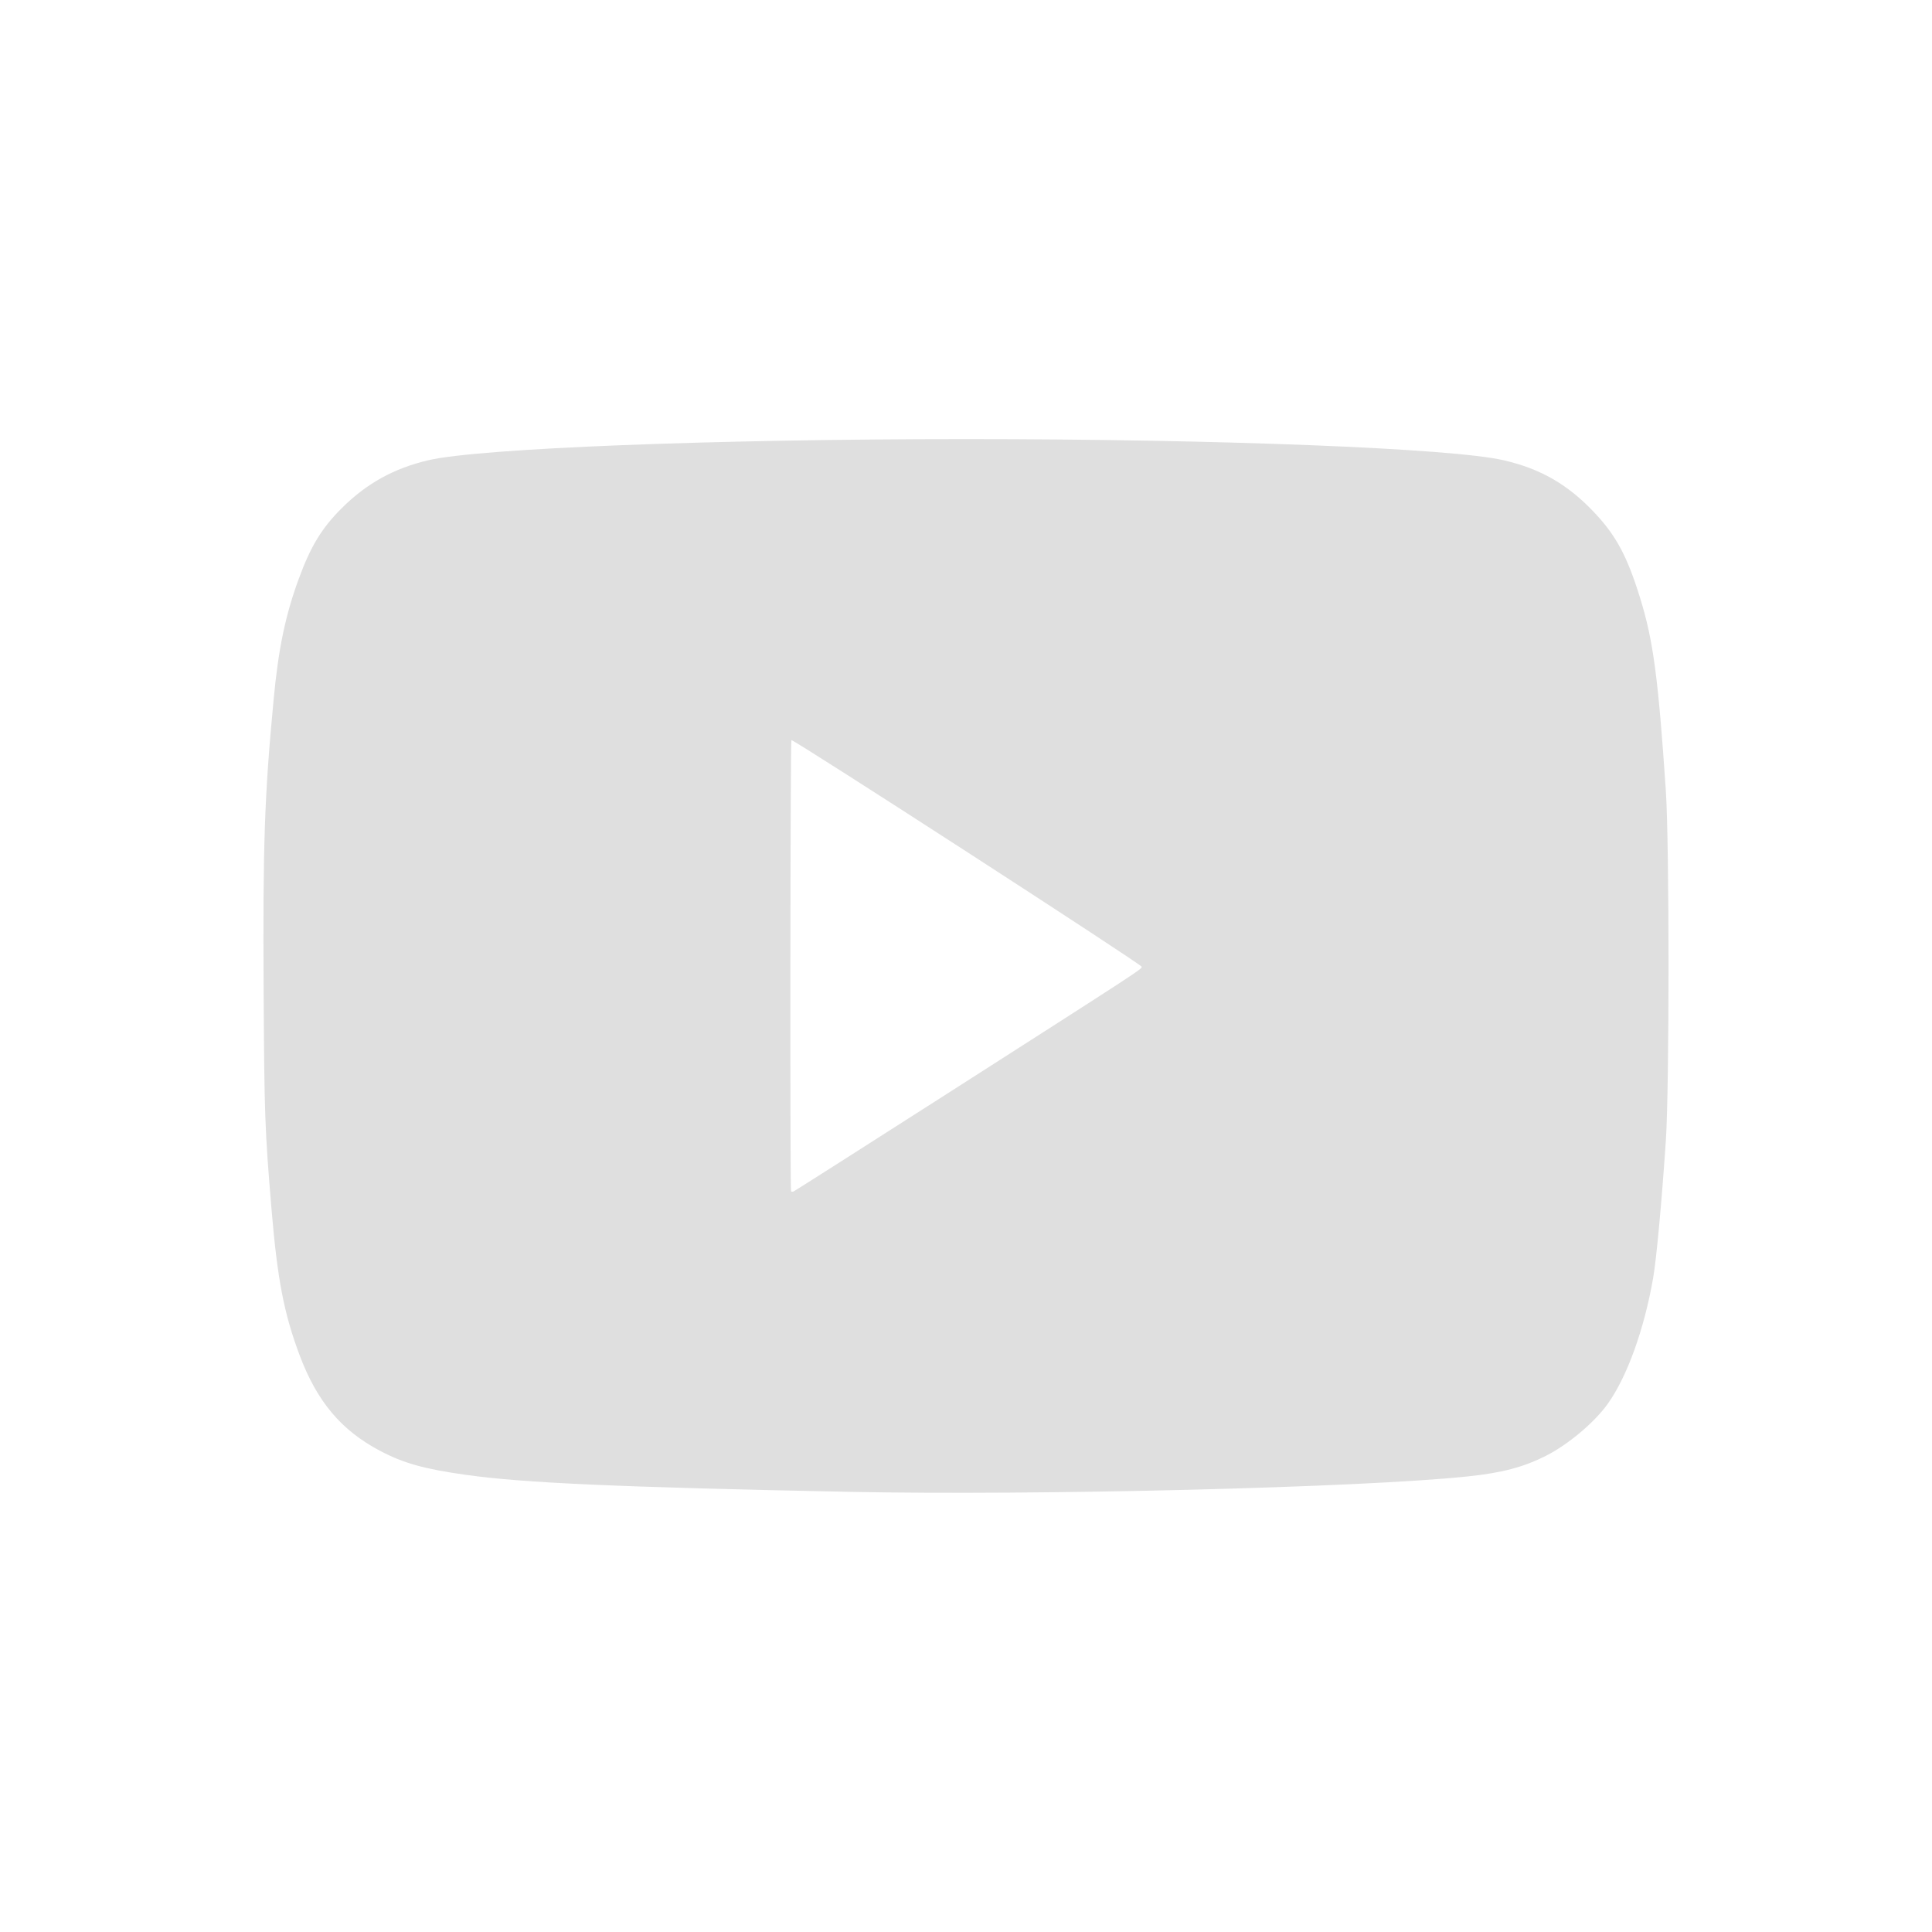
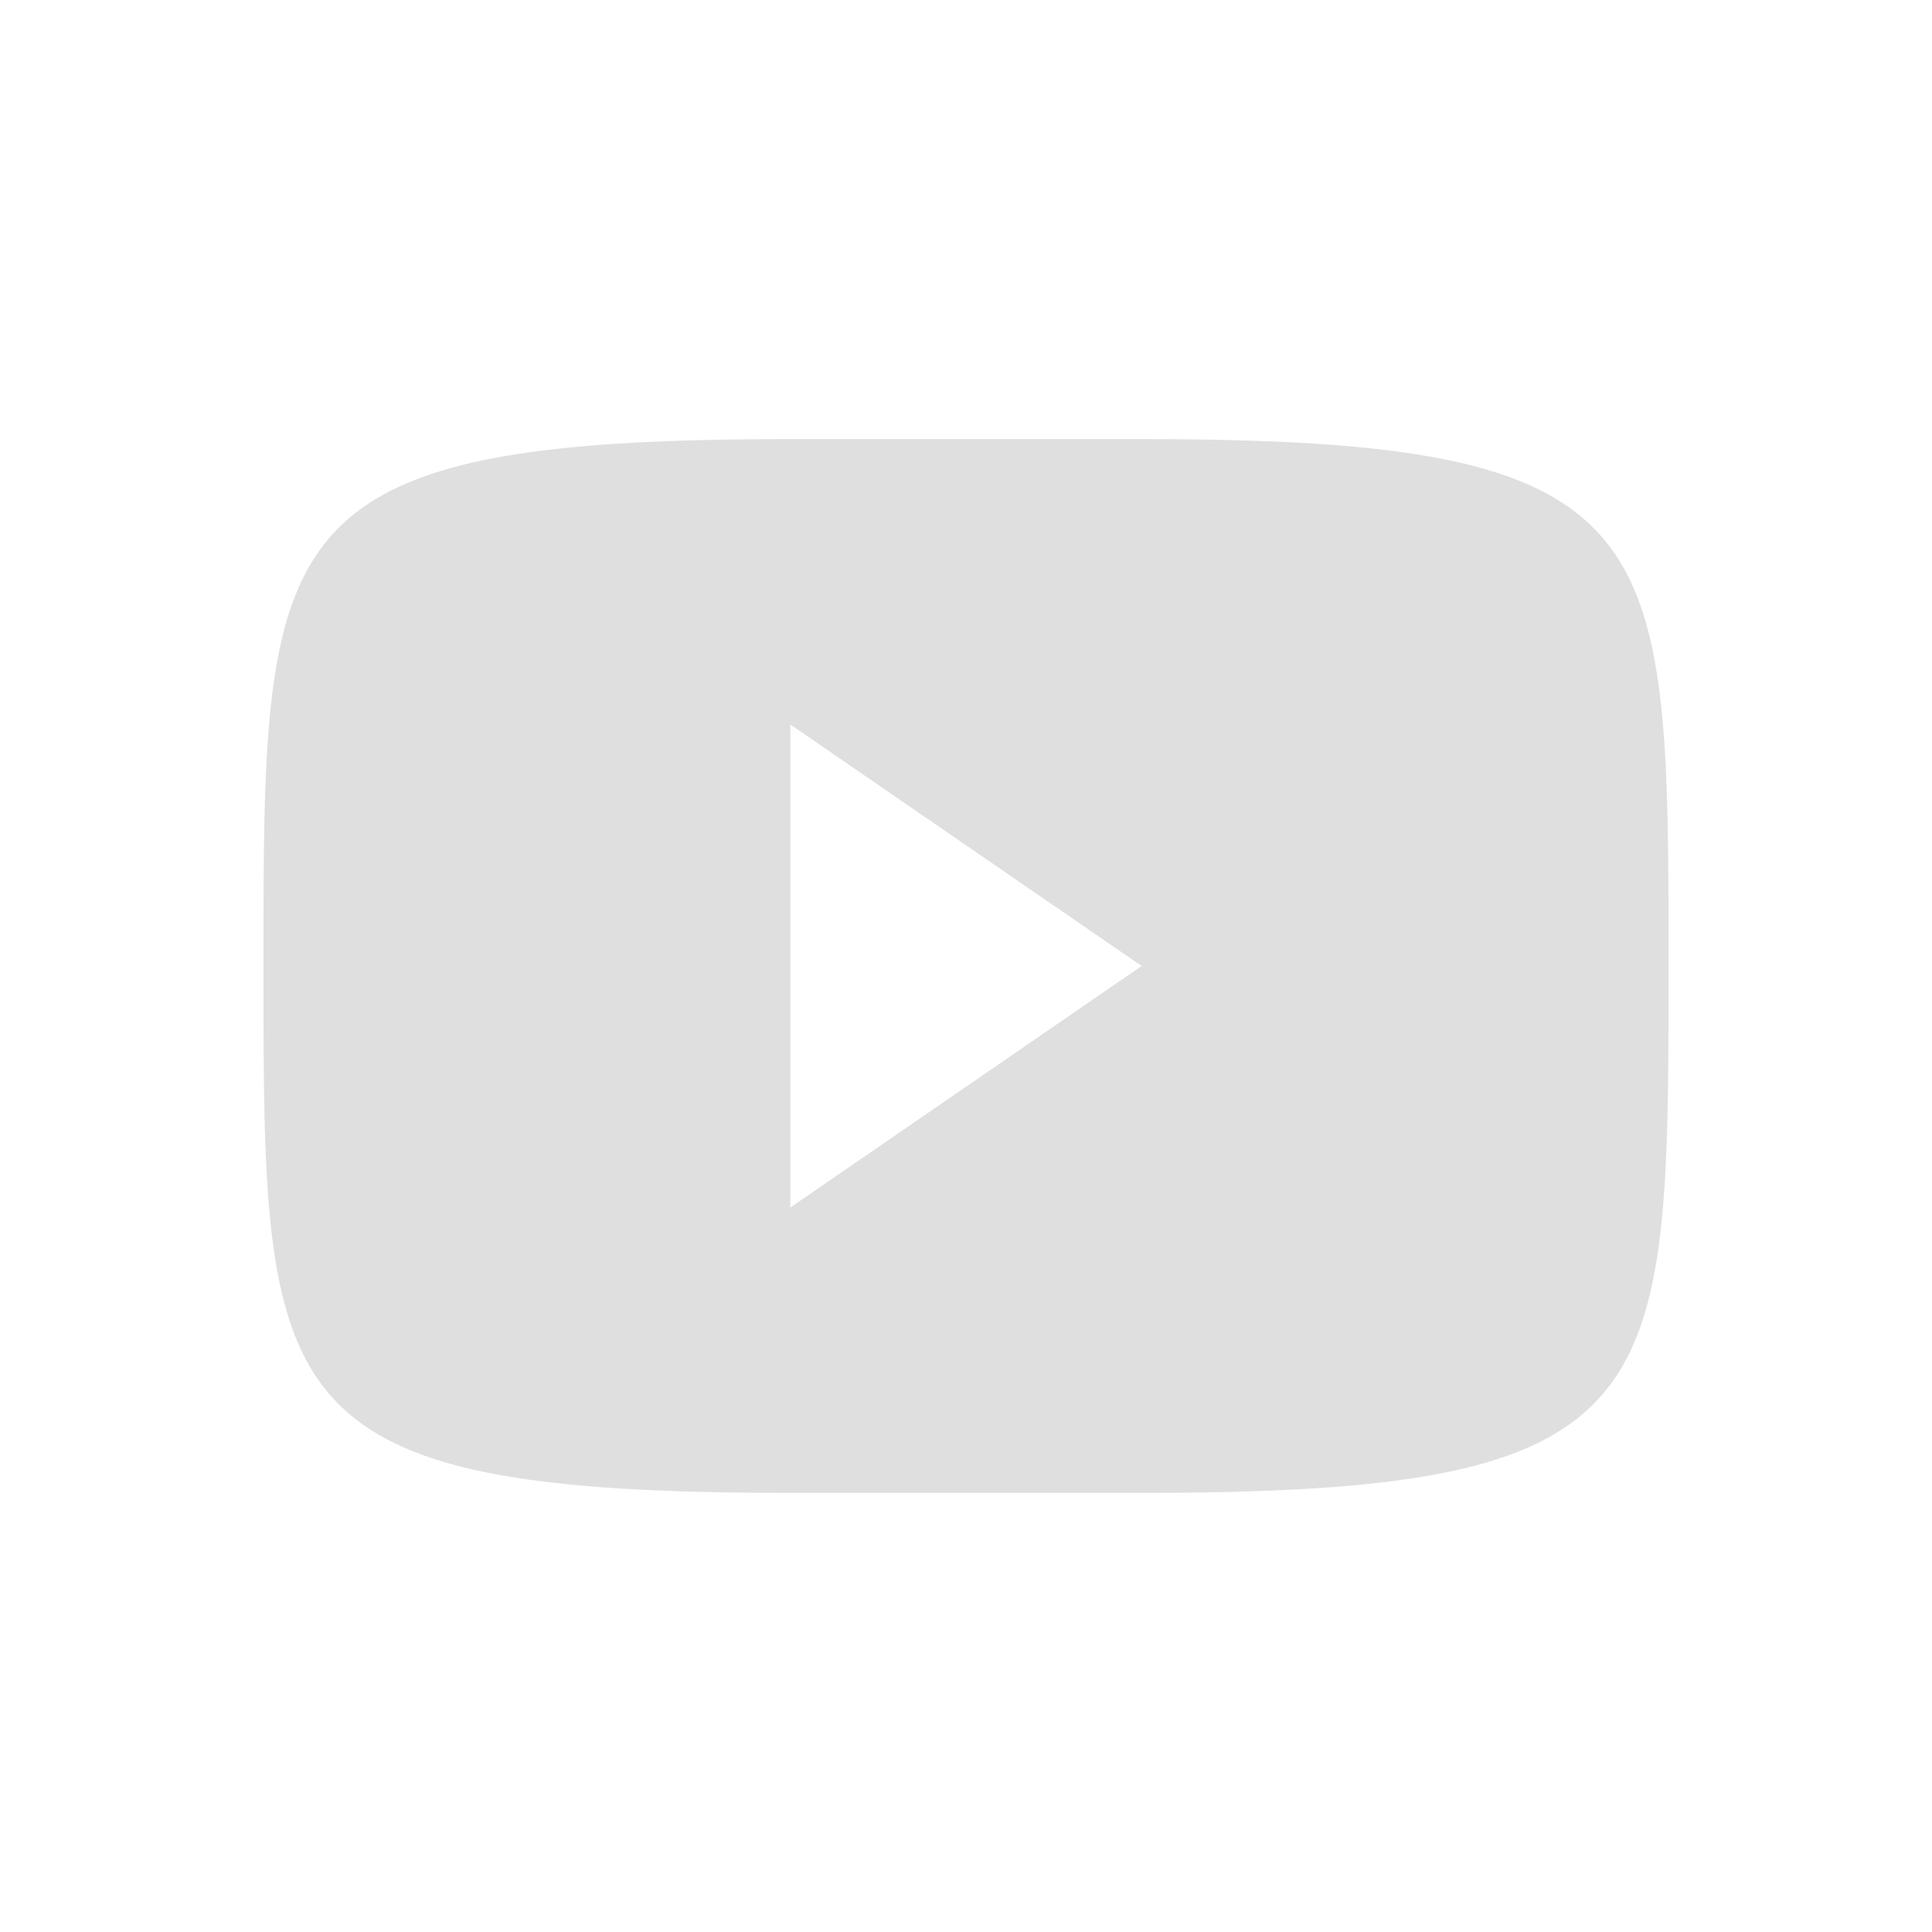
<svg xmlns="http://www.w3.org/2000/svg" width="22" height="22" version="1.1">
  <defs>
    <style id="current-color-scheme" type="text/css">
   .ColorScheme-Text { color:#dfdfdf; } .ColorScheme-Highlight { color:#4285f4; }
  </style>
  </defs>
-   <path style="fill:currentColor" class="ColorScheme-Text" d="m 11.002,5 c -2.866,0 -5.532,0.104 -6.121,0.24 C 4.486,5.332 4.174,5.505 3.889,5.789 3.662,6.016 3.537,6.222 3.401,6.594 3.251,7.003 3.17,7.386 3.116,7.965 3.011,9.071 2.993,9.616 3.002,11.282 c 0.008,1.416 0.014,1.581 0.09,2.49 0.068,0.805 0.142,1.187 0.322,1.666 0.198,0.524 0.472,0.849 0.912,1.082 0.267,0.141 0.503,0.208 0.984,0.275 0.656,0.092 1.728,0.14 4.373,0.193 2.128,0.043 5.824,-0.048 7.033,-0.176 0.39,-0.041 0.633,-0.106 0.887,-0.234 0.251,-0.127 0.551,-0.378 0.703,-0.59 0.222,-0.309 0.417,-0.852 0.518,-1.432 0.039,-0.225 0.097,-0.855 0.145,-1.562 0.041,-0.605 0.041,-3.389 0,-3.994 C 18.883,7.726 18.827,7.295 18.676,6.809 18.53,6.337 18.405,6.104 18.166,5.848 17.861,5.521 17.548,5.339 17.122,5.241 16.532,5.104 13.869,5 11.002,5 Z M 9.012,8.428 c 0.019,-0.015 3.988,2.553 3.988,2.58 0,0.029 0.049,-0.002 -2.219,1.449 -0.946,0.605 -1.73,1.104 -1.742,1.109 -0.012,0.006 -0.026,0.006 -0.031,0 -0.013,-0.016 -0.009,-5.129 0.004,-5.139 z" />
+   <path style="fill:currentColor" class="ColorScheme-Text" d="M 9,5 C 3,5 3,6 3,11 3,16 3,17 9,17 H 13 C 19,17 19,16 19,11 19,6 19,5 13,5 Z M 9,8.25 13,11 9,13.75 Z" />
</svg>
